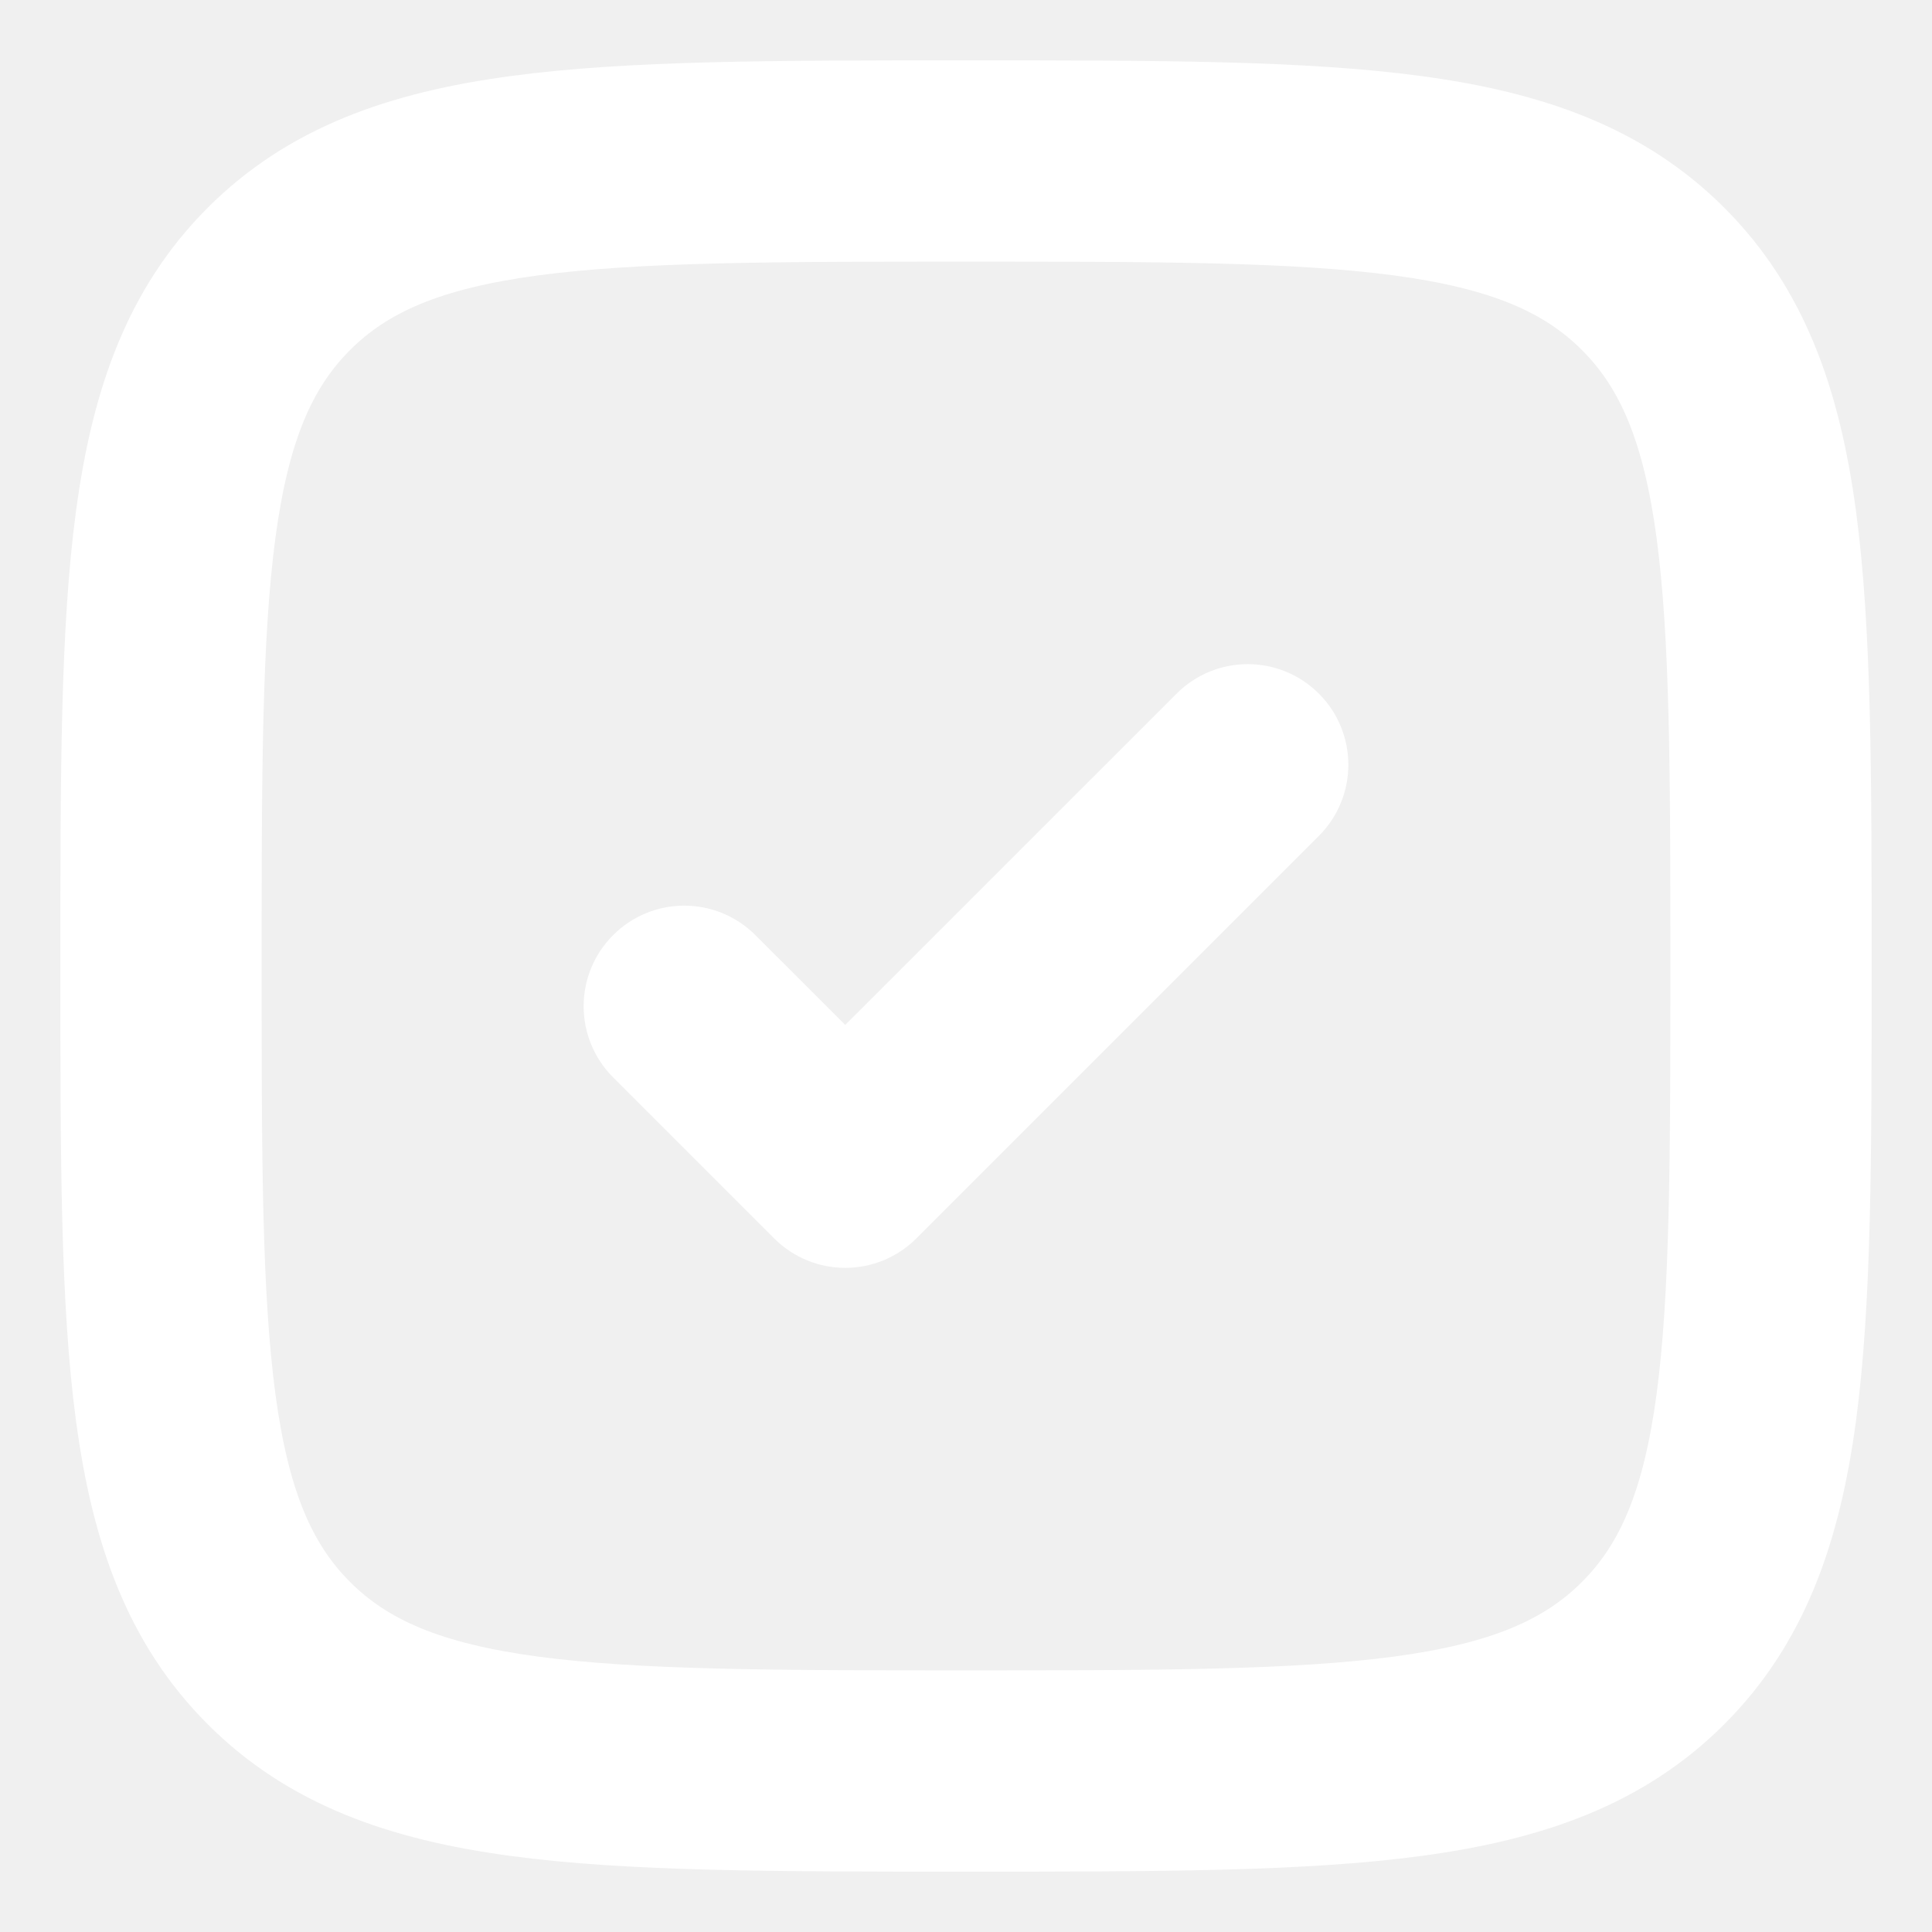
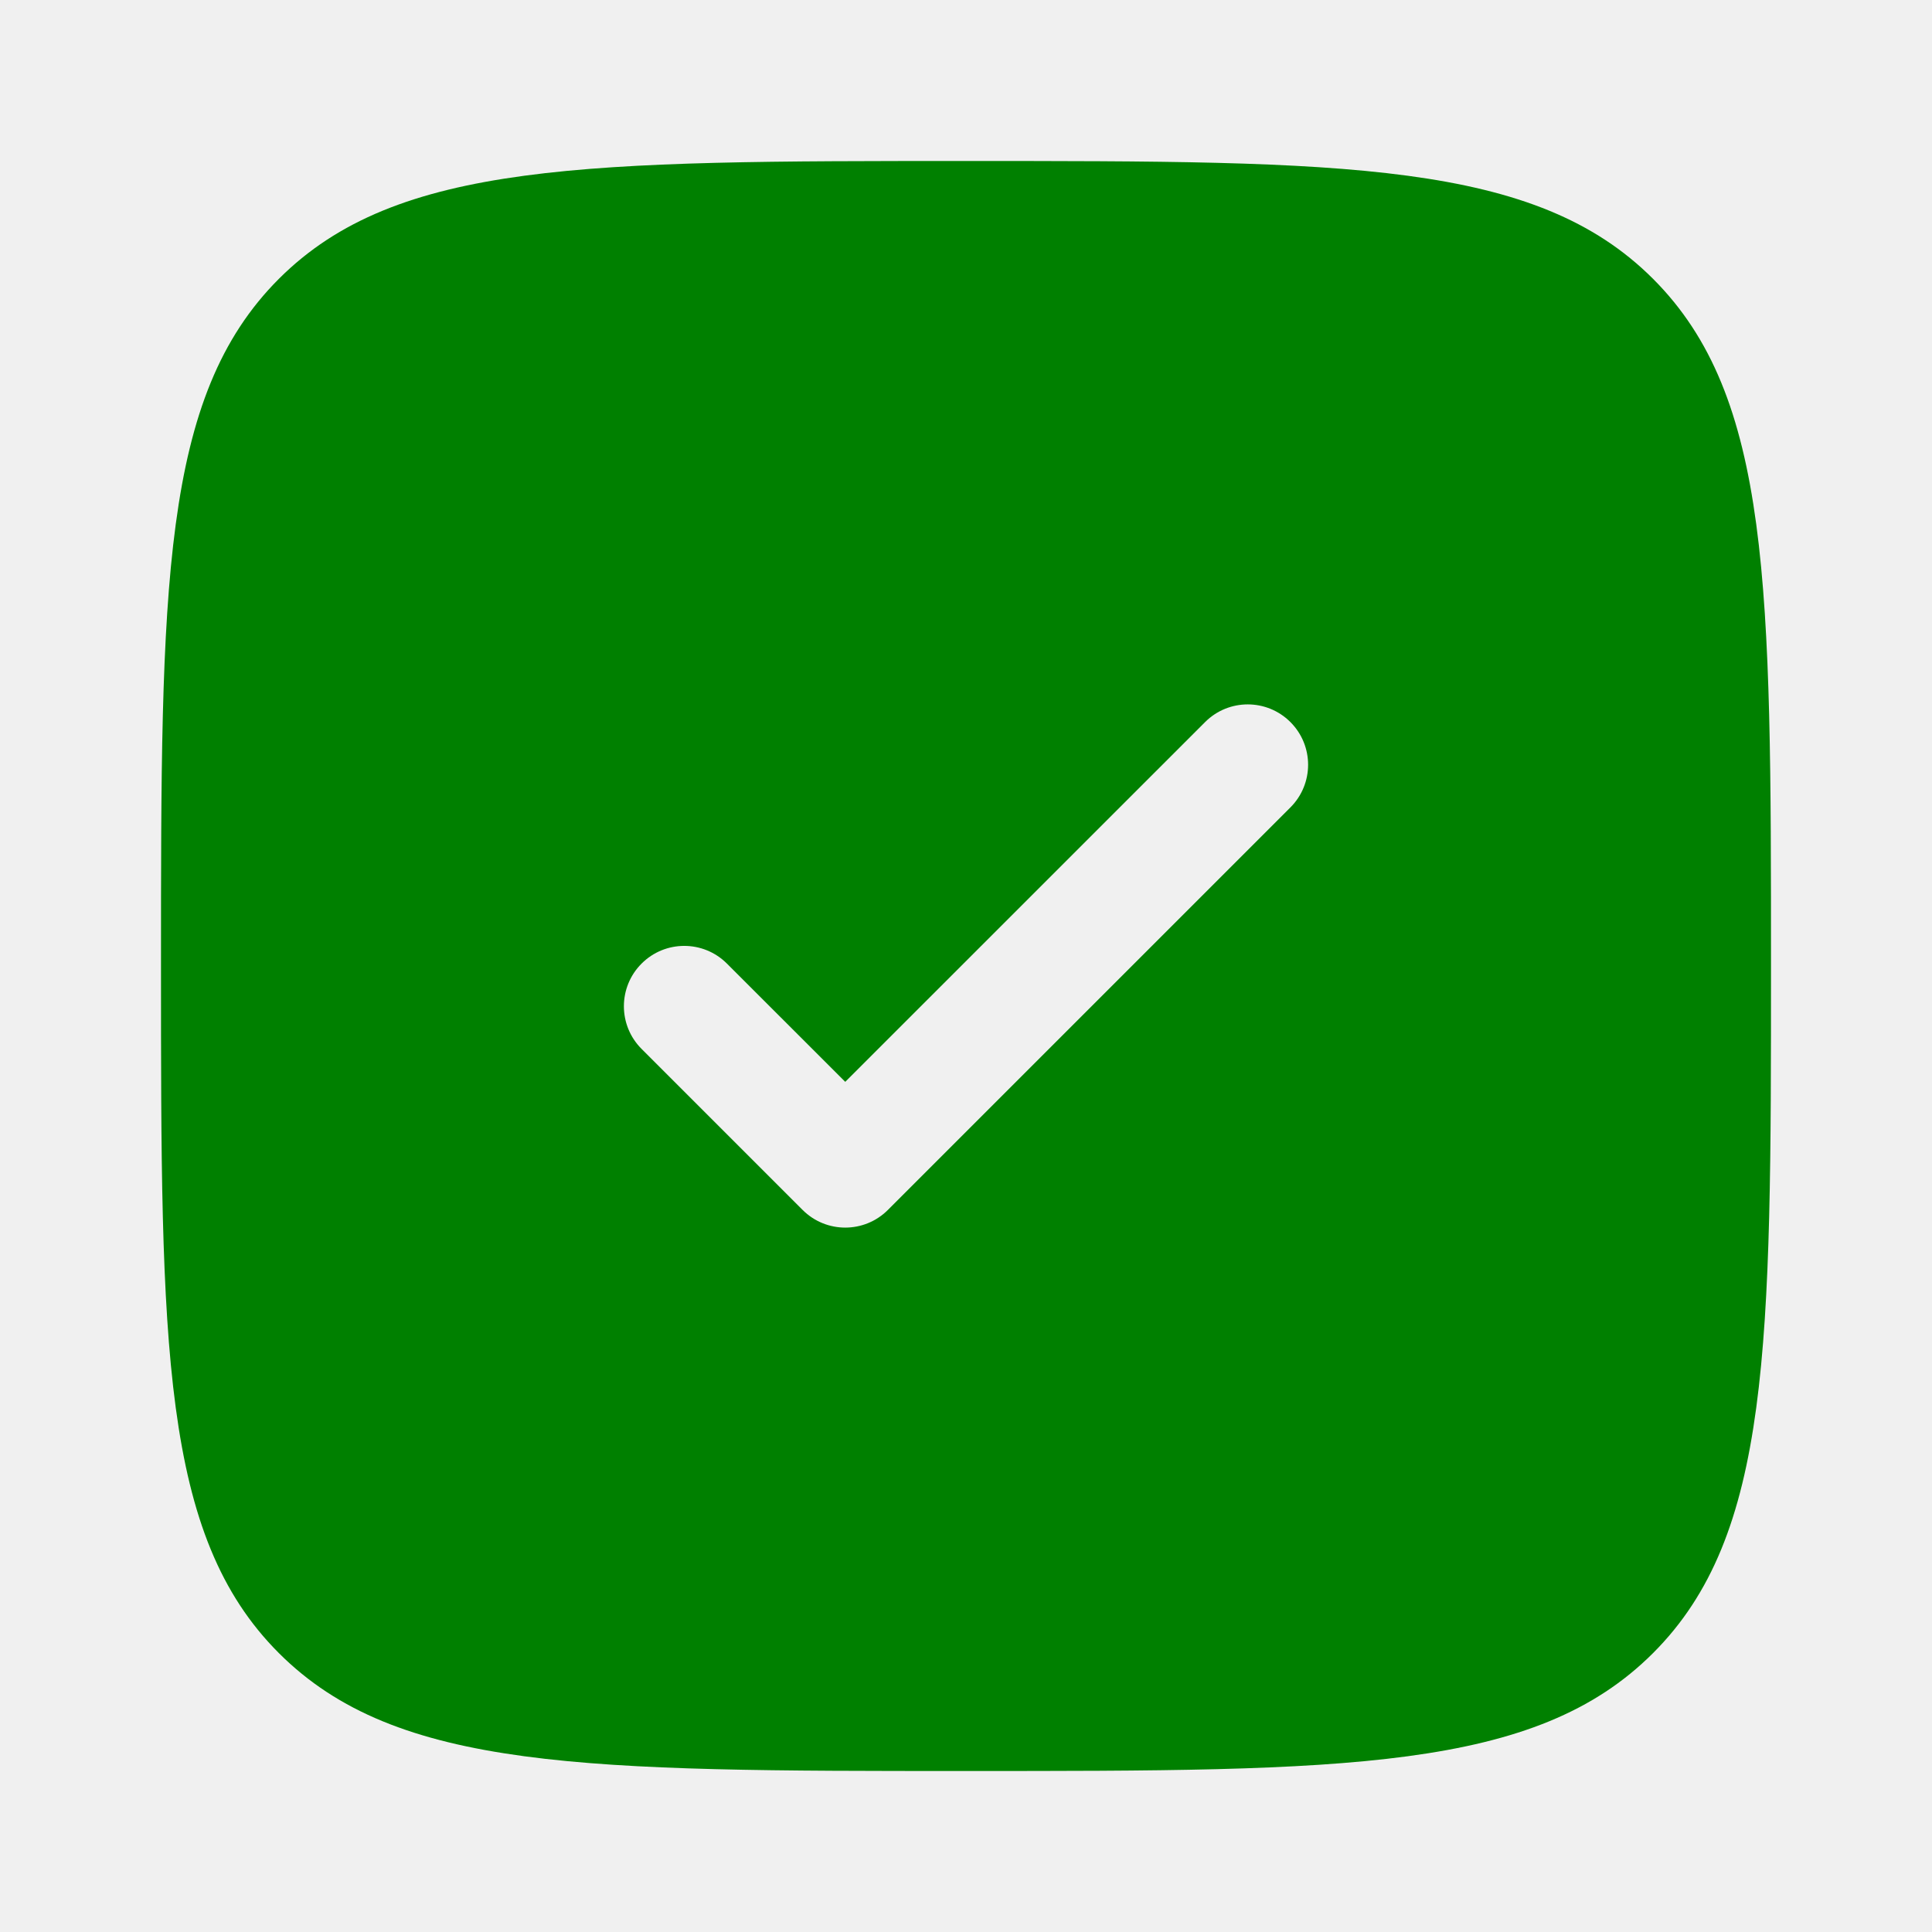
- <svg xmlns="http://www.w3.org/2000/svg" width="800px" height="800px" viewBox="0 0 24 24" fill="none" stroke="#ffffff">
+ <svg xmlns="http://www.w3.org/2000/svg" width="800px" height="800px" viewBox="0 0 24 24" fill="none">
  <g id="SVGRepo_bgCarrier" stroke-width="0" />
  <g id="SVGRepo_tracerCarrier" stroke-linecap="round" stroke-linejoin="round" />
  <g id="SVGRepo_iconCarrier">
-     <path d="M16.03 10.03C16.323 9.737 16.323 9.263 16.03 8.97C15.737 8.677 15.263 8.677 14.97 8.97L10.5 13.439L9.03 11.97C8.737 11.677 8.263 11.677 7.97 11.97C7.677 12.263 7.677 12.737 7.97 13.03L9.97 15.03C10.263 15.323 10.737 15.323 11.03 15.03L16.03 10.03Z" fill="#ffffff" />
-     <path fill-rule="evenodd" clip-rule="evenodd" d="M12.057 1.25H11.943C9.634 1.25 7.825 1.25 6.414 1.44C4.969 1.634 3.829 2.039 2.934 2.934C2.039 3.829 1.634 4.969 1.44 6.414C1.25 7.825 1.25 9.634 1.25 11.943V12.057C1.25 14.366 1.25 16.175 1.44 17.586C1.634 19.031 2.039 20.171 2.934 21.066C3.829 21.961 4.969 22.366 6.414 22.56C7.825 22.75 9.634 22.75 11.943 22.75H12.057C14.366 22.75 16.175 22.75 17.586 22.56C19.031 22.366 20.171 21.961 21.066 21.066C21.961 20.171 22.366 19.031 22.56 17.586C22.75 16.175 22.75 14.366 22.75 12.057V11.943C22.75 9.634 22.75 7.825 22.56 6.414C22.366 4.969 21.961 3.829 21.066 2.934C20.171 2.039 19.031 1.634 17.586 1.44C16.175 1.25 14.366 1.25 12.057 1.25ZM3.995 3.995C4.564 3.425 5.335 3.098 6.614 2.926C7.914 2.752 9.622 2.75 12 2.75C14.378 2.75 16.086 2.752 17.386 2.926C18.665 3.098 19.436 3.425 20.005 3.995C20.575 4.564 20.902 5.335 21.074 6.614C21.248 7.914 21.25 9.622 21.25 12C21.25 14.378 21.248 16.086 21.074 17.386C20.902 18.665 20.575 19.436 20.005 20.005C19.436 20.575 18.665 20.902 17.386 21.074C16.086 21.248 14.378 21.25 12 21.25C9.622 21.25 7.914 21.248 6.614 21.074C5.335 20.902 4.564 20.575 3.995 20.005C3.425 19.436 3.098 18.665 2.926 17.386C2.752 16.086 2.75 14.378 2.75 12C2.75 9.622 2.752 7.914 2.926 6.614C3.098 5.335 3.425 4.564 3.995 3.995Z" fill="#ffffff" />
+     <path fill-rule="evenodd" clip-rule="evenodd" d="M12 22C7.286 22 4.929 22 3.464 20.535C2 19.071 2 16.714 2 12C2 7.286 2 4.929 3.464 3.464C4.929 2 7.286 2 12 2C16.714 2 19.071 2 20.535 3.464C22 4.929 22 7.286 22 12C22 16.714 22 19.071 20.535 20.535C19.071 22 16.714 22 12 22ZM16.03 8.97C16.323 9.263 16.323 9.737 16.03 10.03L11.03 15.03C10.737 15.323 10.263 15.323 9.97 15.03L7.97 13.03C7.677 12.737 7.677 12.263 7.97 11.97C8.263 11.677 8.737 11.677 9.03 11.97L10.5 13.439L14.97 8.97C15.263 8.677 15.737 8.677 16.03 8.97Z" fill="#008000" />
  </g>
</svg>
